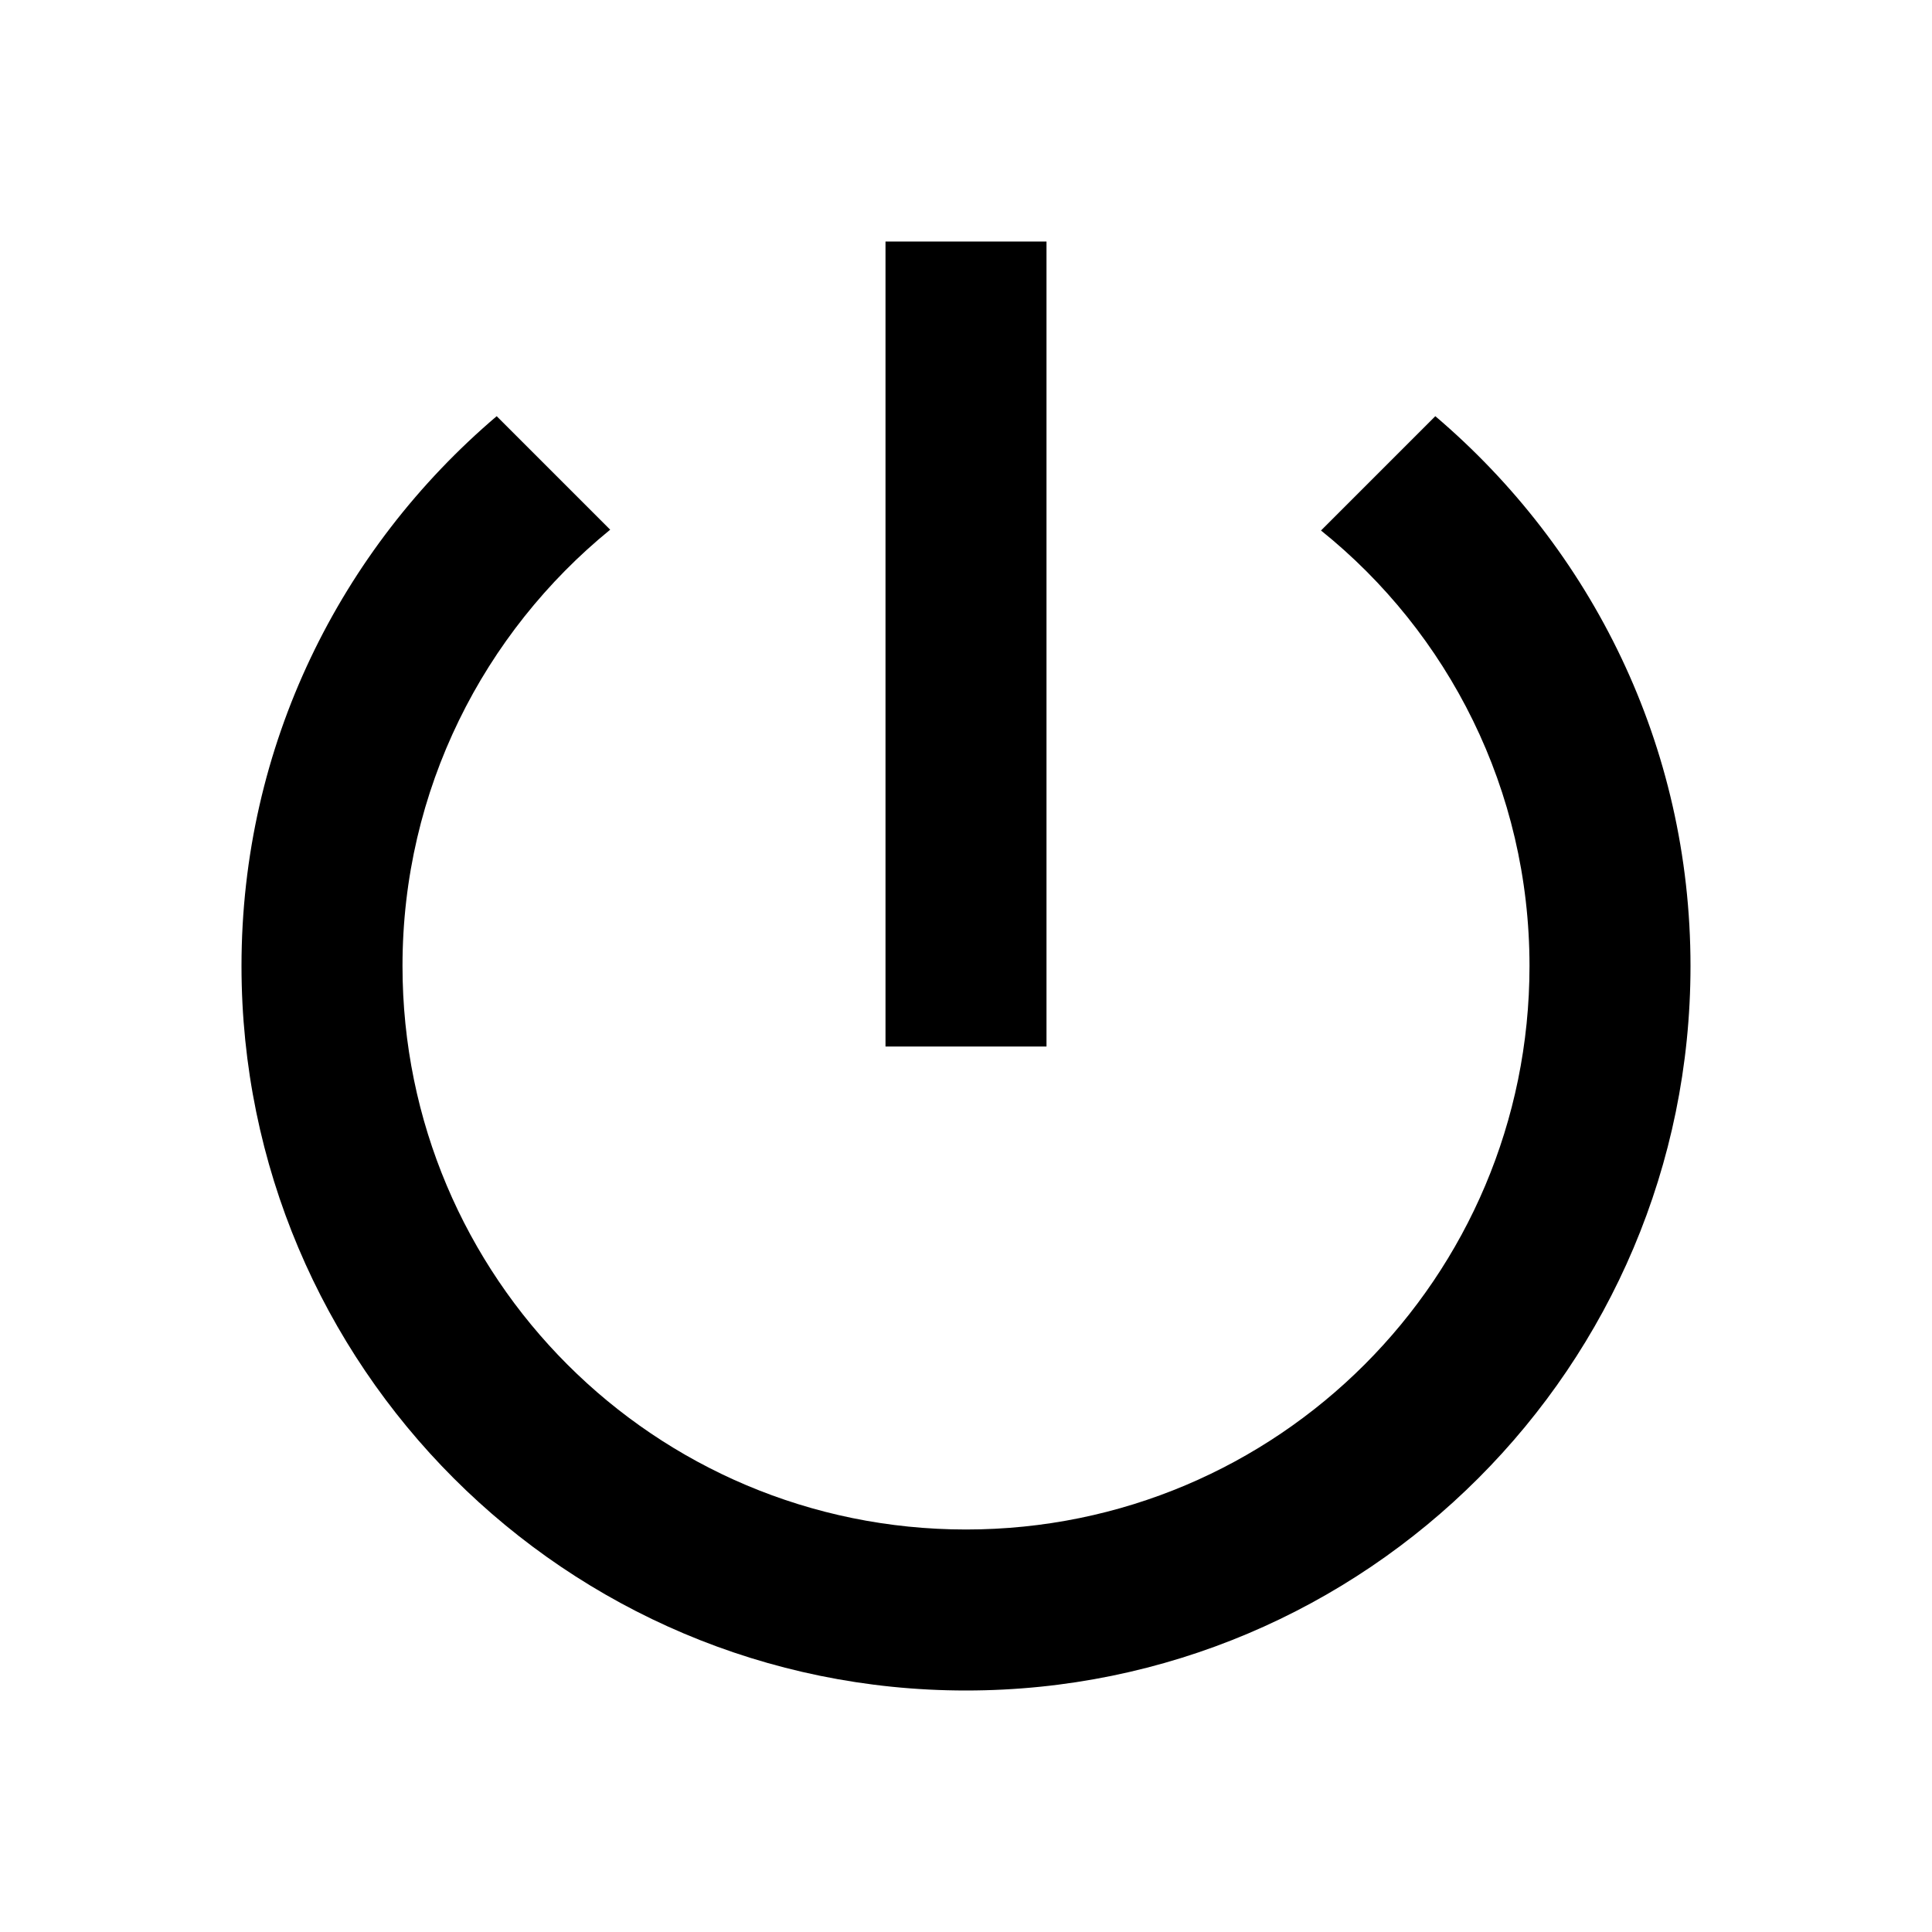
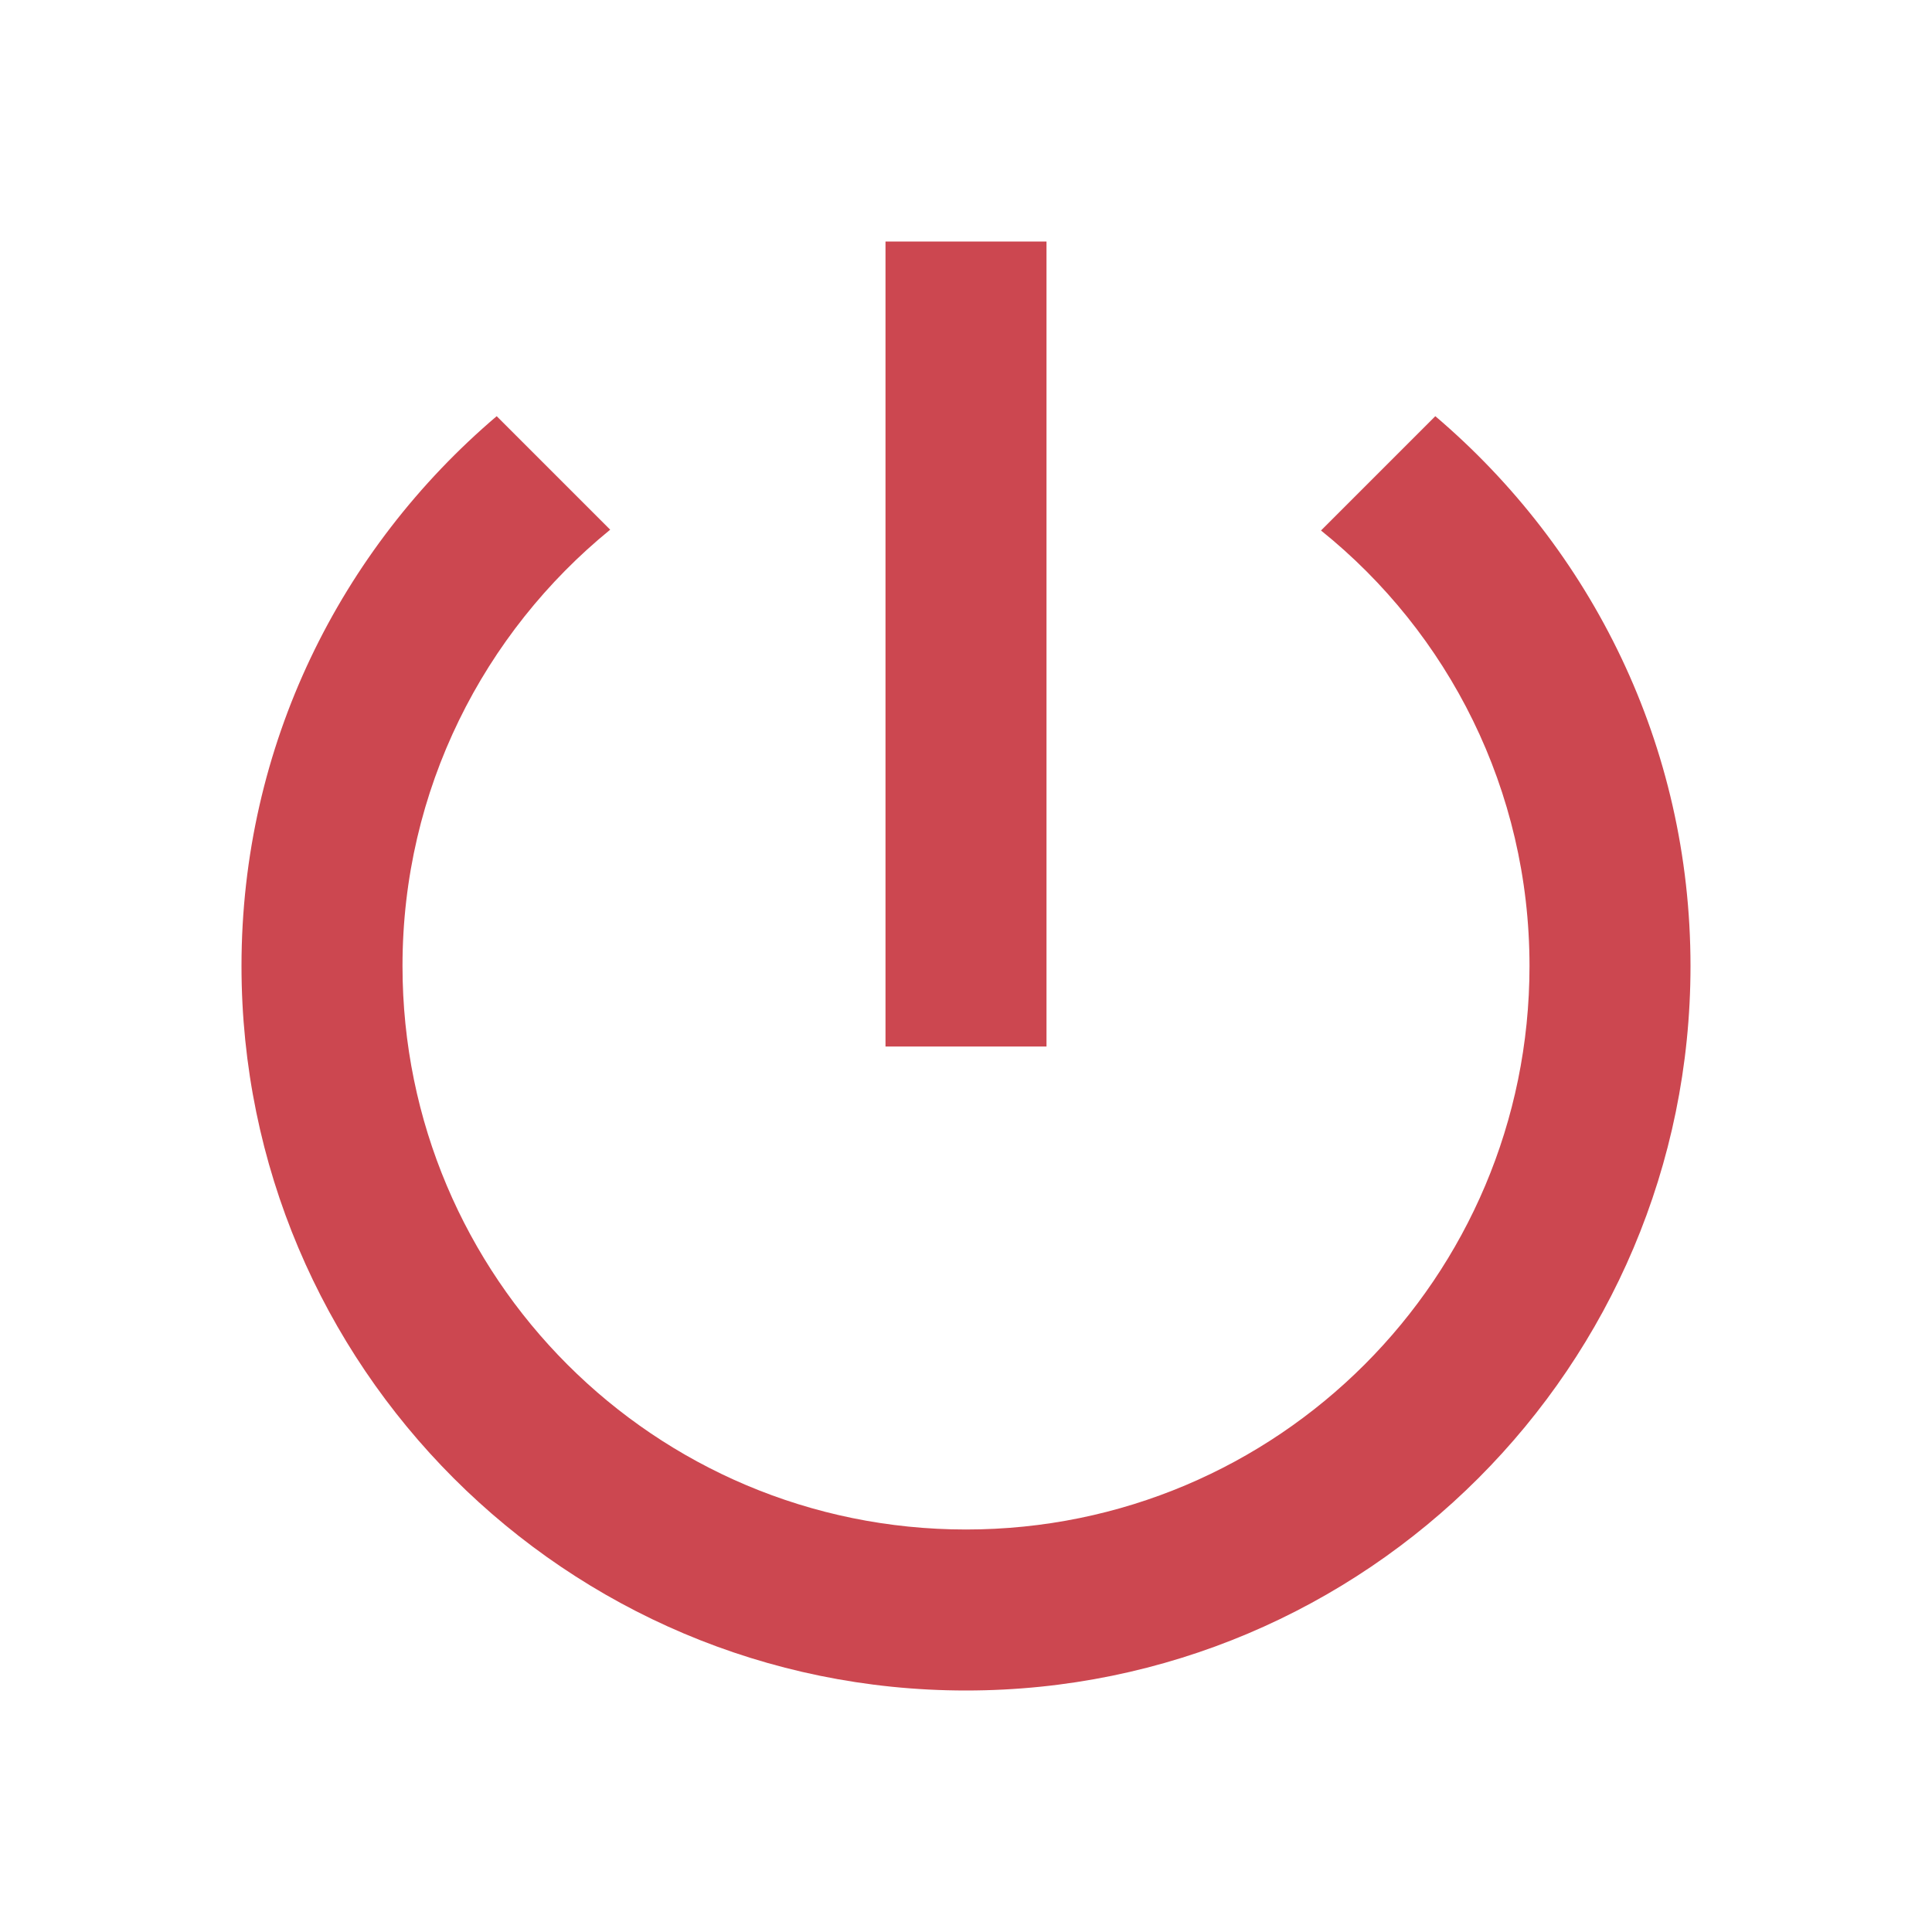
- <svg xmlns="http://www.w3.org/2000/svg" fill="#000000" height="24" viewBox="0 0 24 24" width="24">
+ <svg xmlns="http://www.w3.org/2000/svg" fill="#cc4750" height="24" viewBox="0 0 24 24" width="24">
  <path d="M0 0h24v24H0z" fill="none" />
  <path d="M13 3h-2v10h2V3zm4.83 2.17l-1.42 1.42C17.99 7.86 19 9.81 19 12c0 3.87-3.13 7-7 7s-7-3.13-7-7c0-2.19 1.01-4.14 2.58-5.42L6.17 5.17C4.23 6.82 3 9.26 3 12c0 4.97 4.03 9 9 9s9-4.03 9-9c0-2.74-1.23-5.18-3.17-6.83z" />
</svg>
